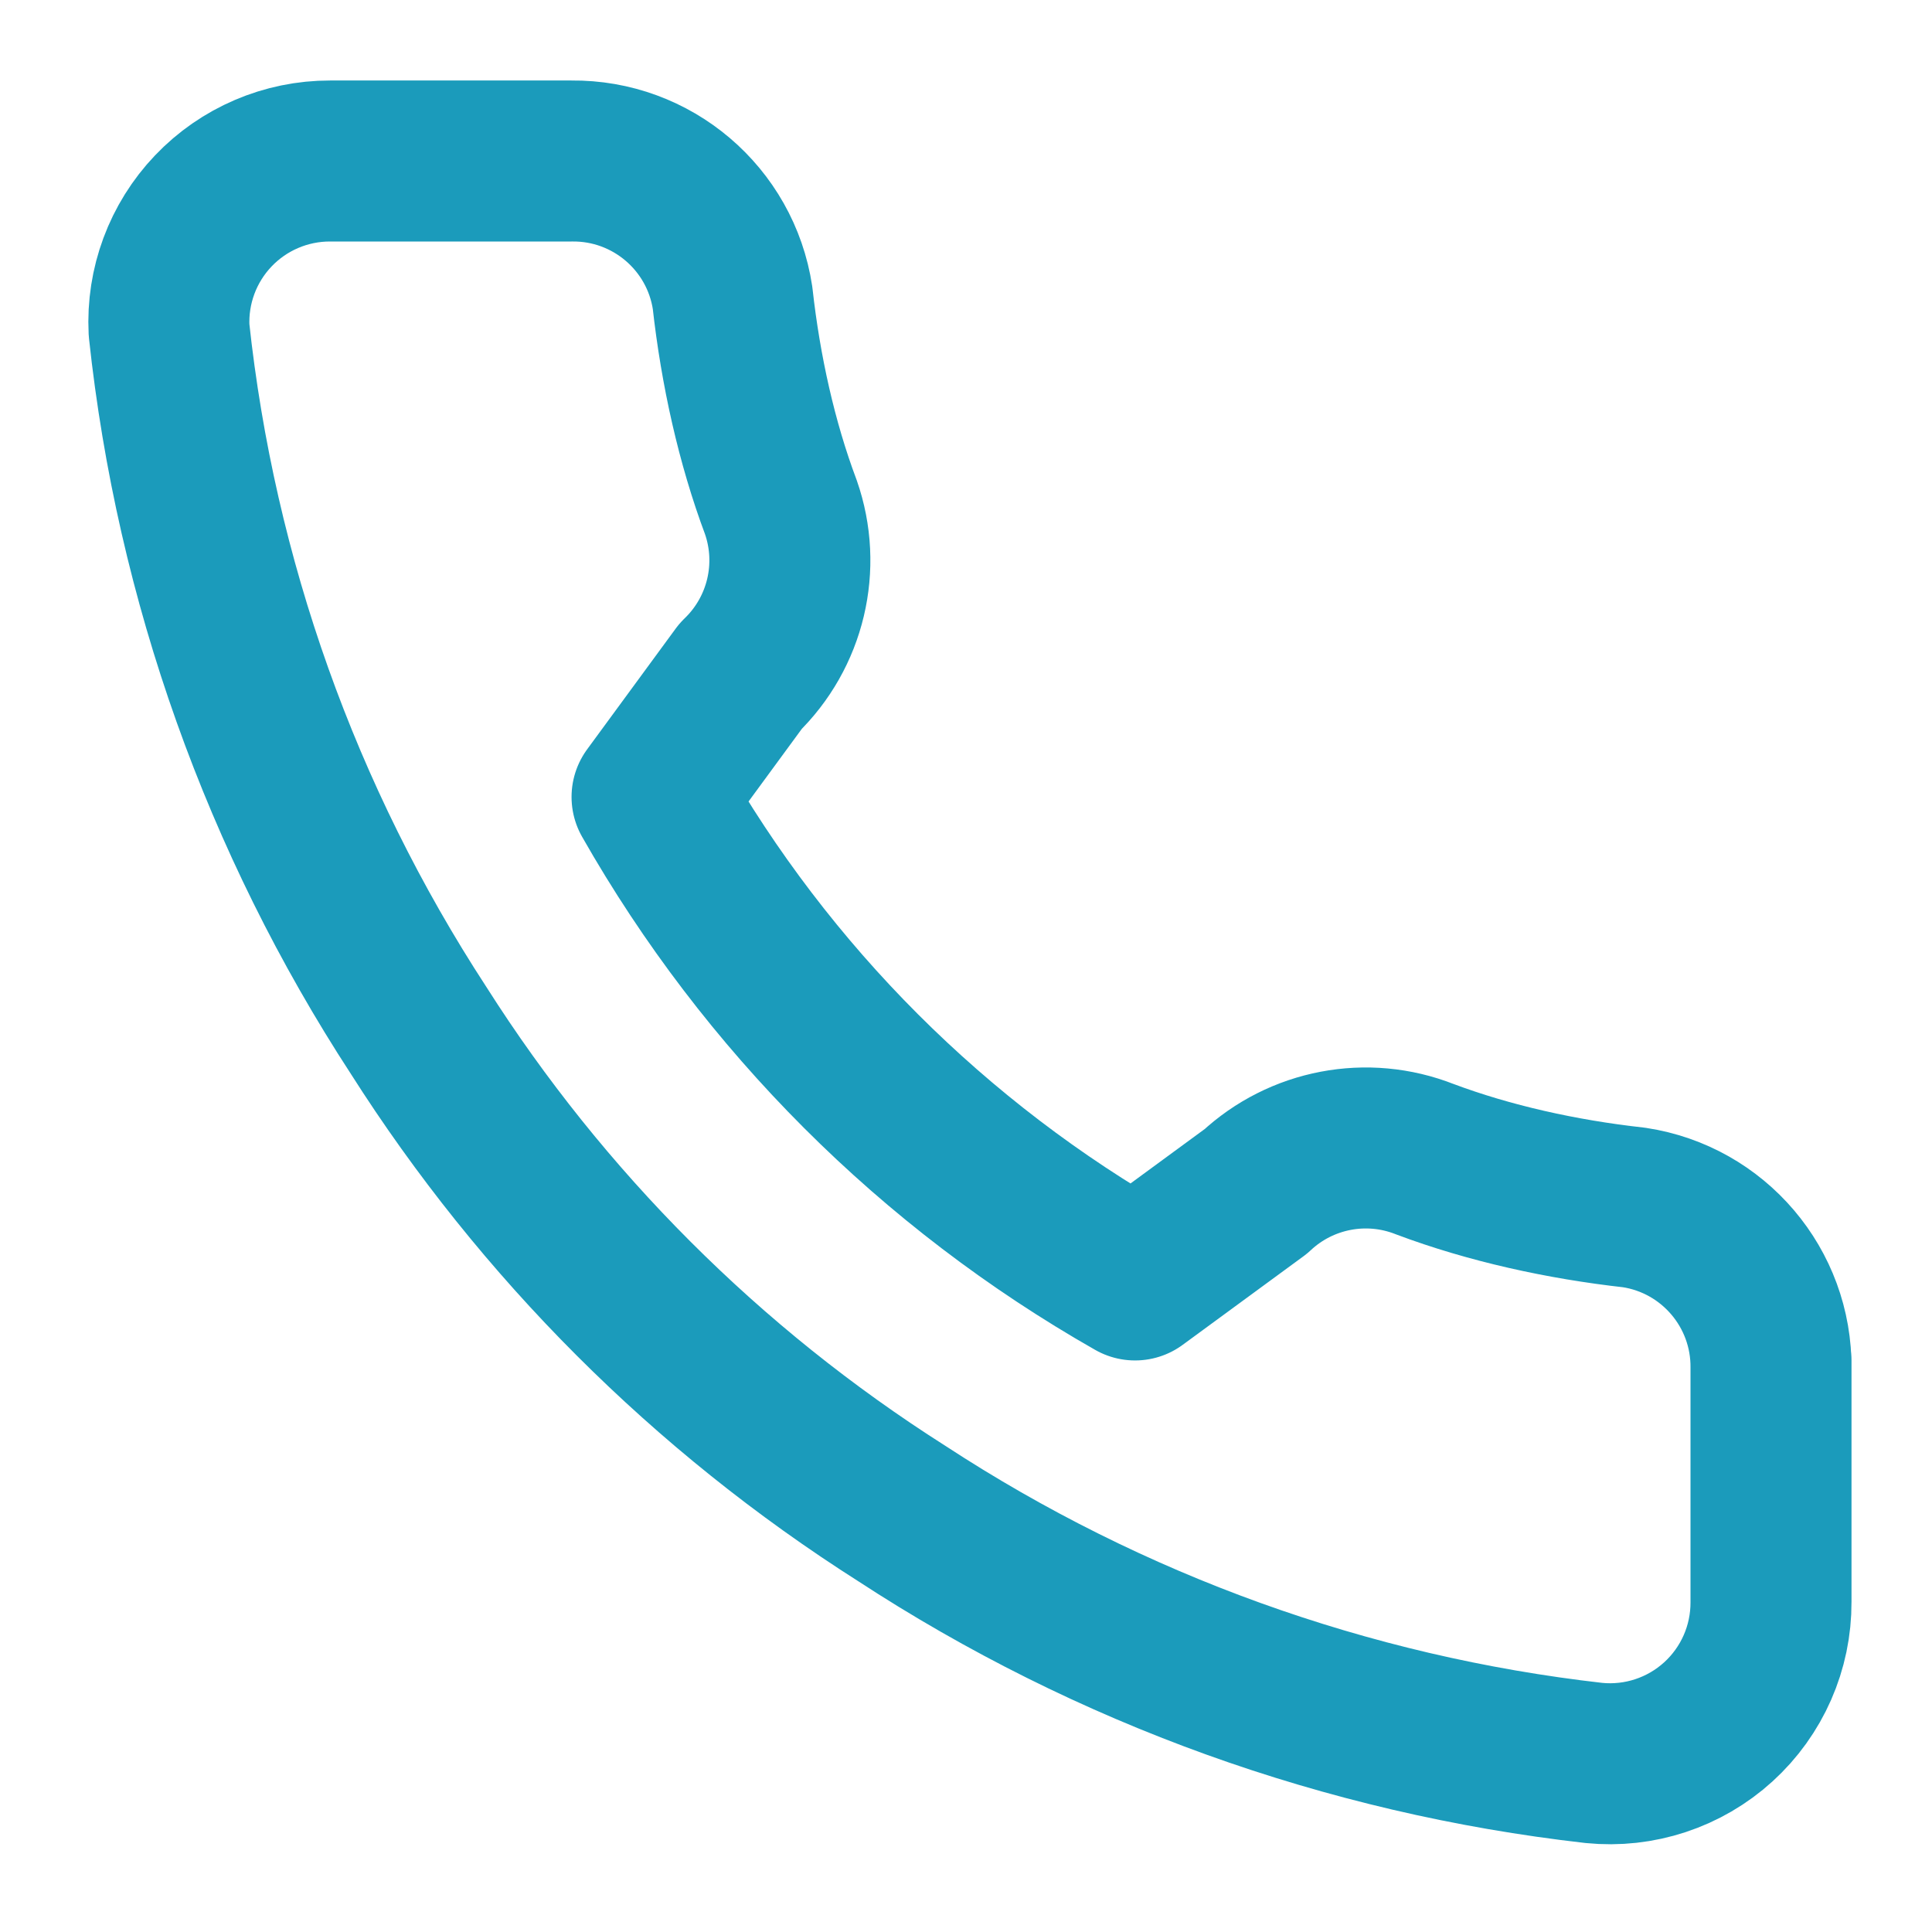
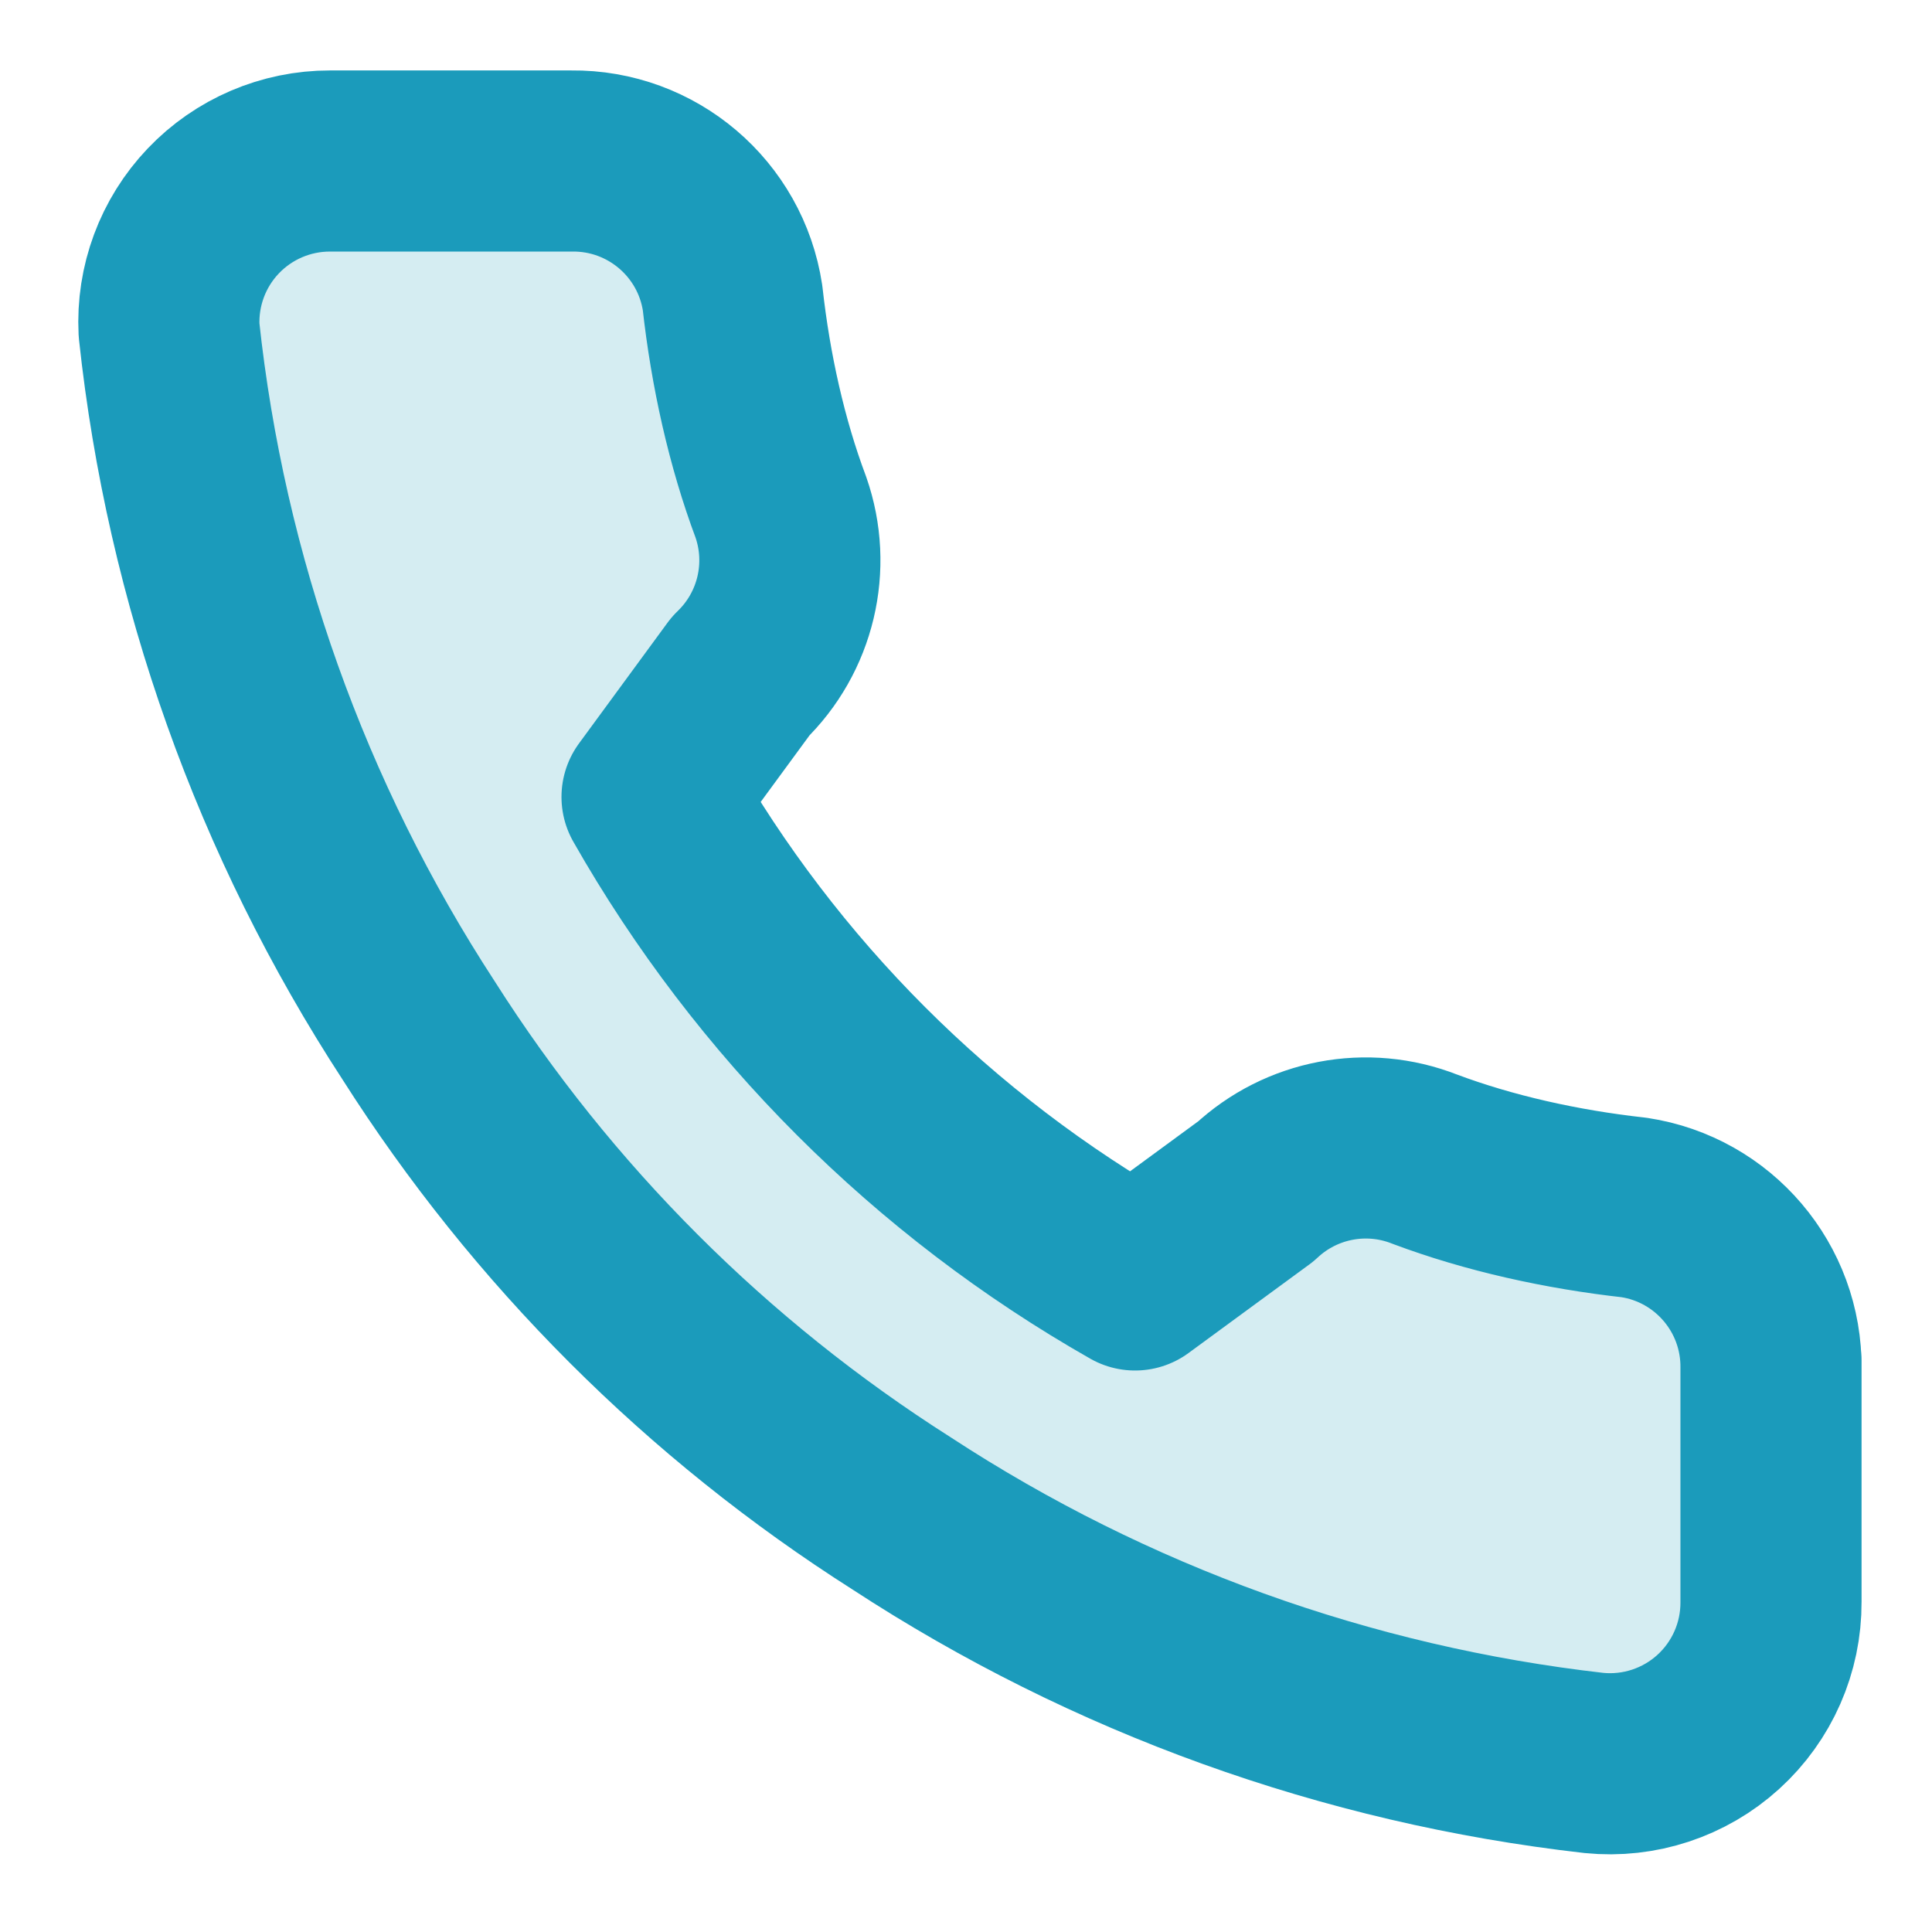
- <svg xmlns="http://www.w3.org/2000/svg" viewBox="0 0 24 24" fill="none" stroke="#1B9BBB" stroke-width="2" stroke-linecap="round" stroke-linejoin="round">
+ <svg xmlns="http://www.w3.org/2000/svg" viewBox="0 0 24 24" fill="#1B9BBB" fill-opacity="0.18" stroke="#1B9BBB" stroke-width="2.25" stroke-linecap="round" stroke-linejoin="round">
  <path d="M22 16.9v3a2 2 0 0 1-2.2 2 19.8 19.8 0 0 1-8.6-3.1 19.5 19.5 0 0 1-6-6 19.8 19.8 0 0 1-3.1-8.7A2 2 0 0 1 4.1 2h3a2 2 0 0 1 2 1.7c.1.9.3 1.8.6 2.6a2 2 0 0 1-.5 2.1L8.1 9.9a16 16 0 0 0 6 6l1.5-1.1a2 2 0 0 1 2.1-.4c.8.3 1.7.5 2.6.6a2 2 0 0 1 1.7 2z" />
</svg>
